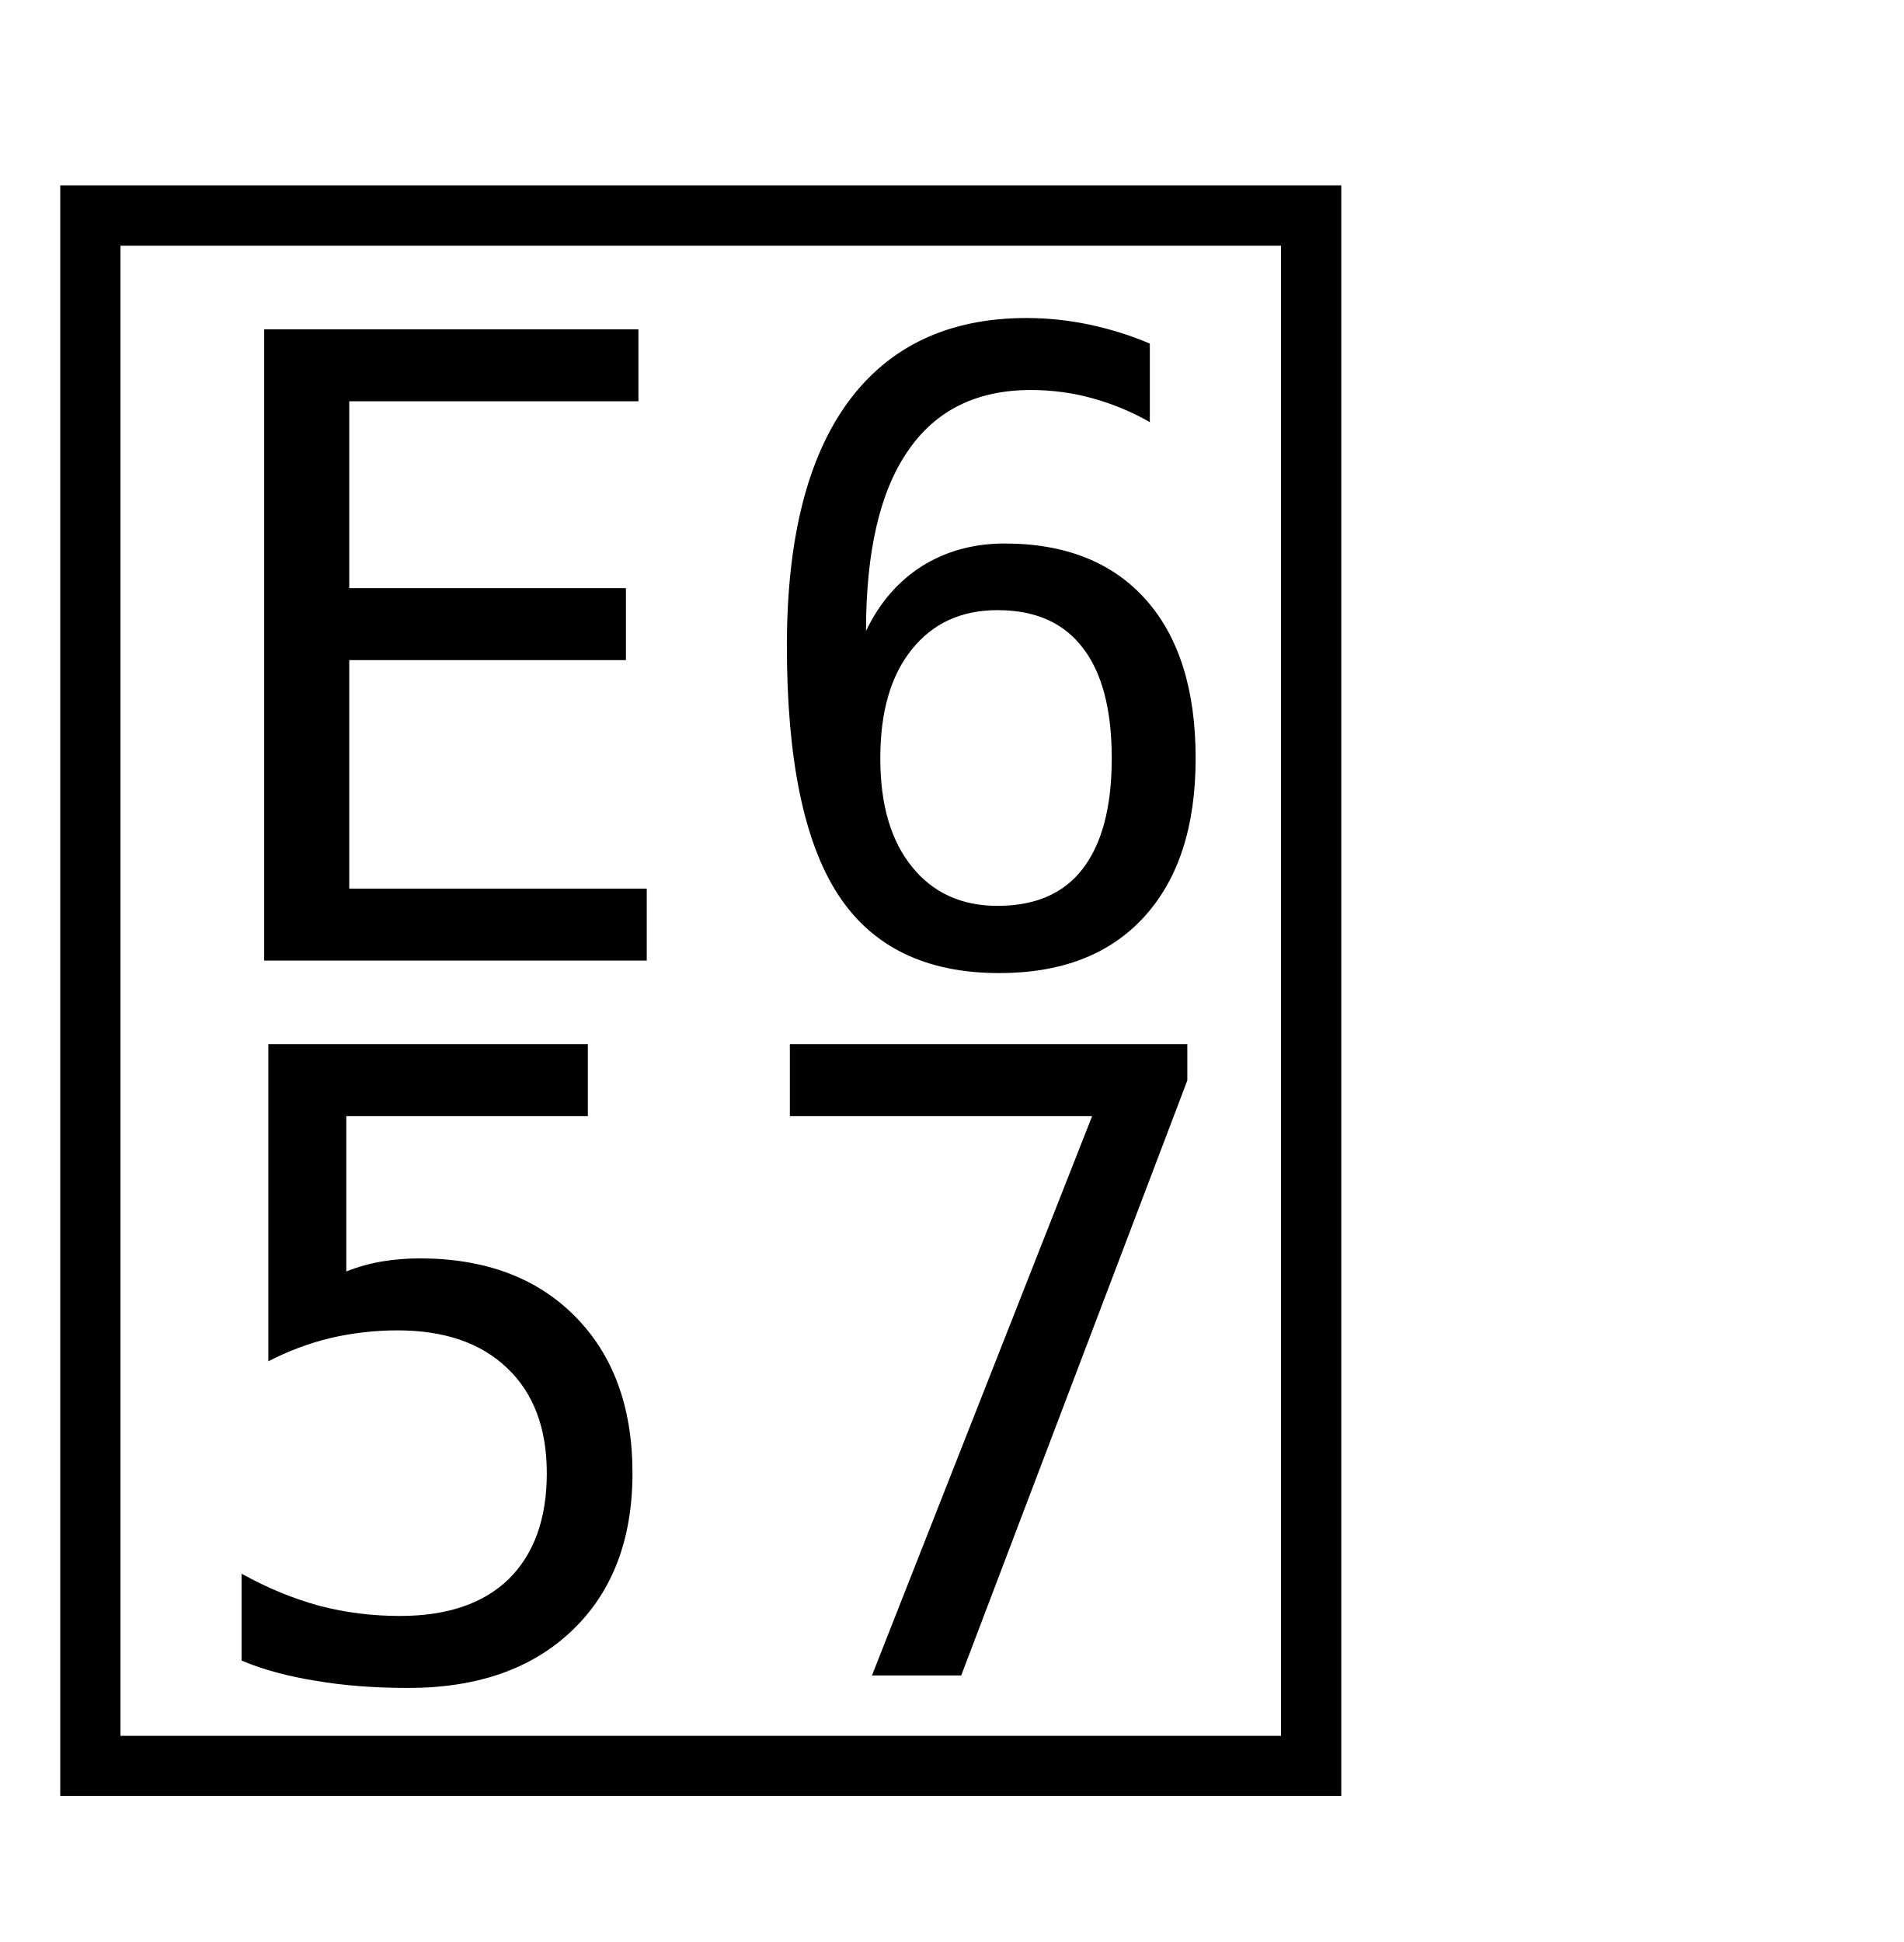
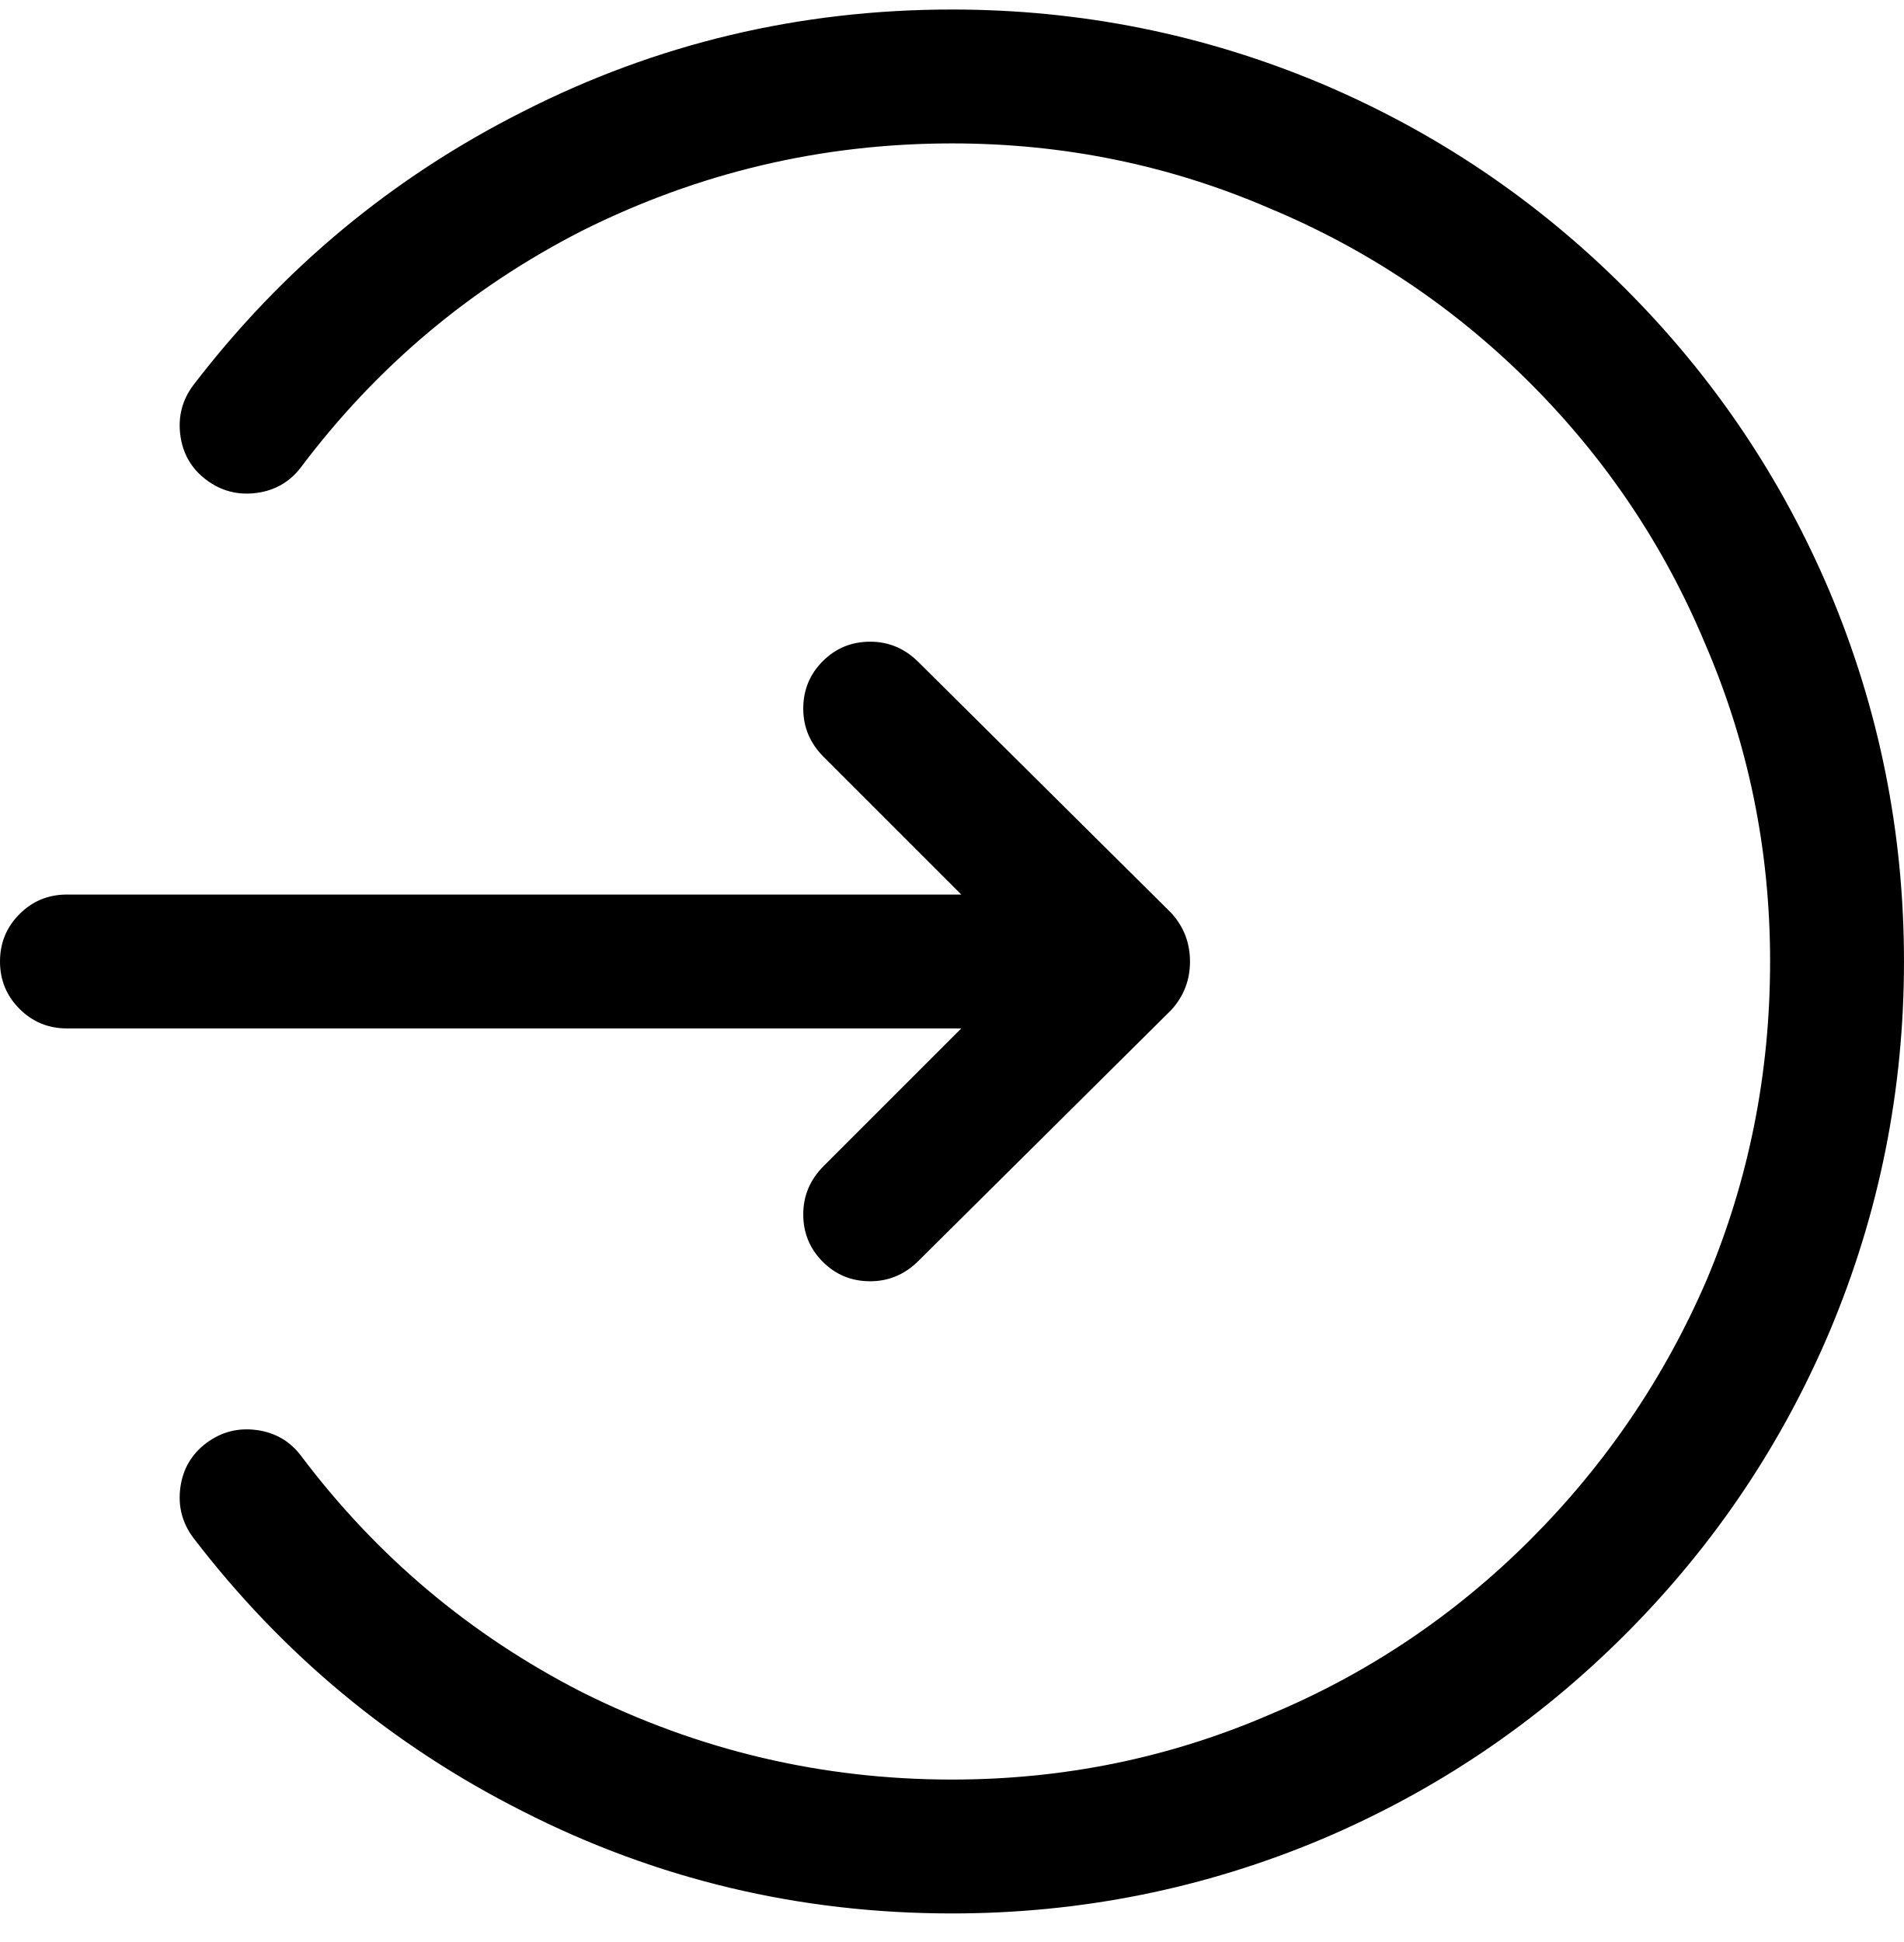
<svg xmlns="http://www.w3.org/2000/svg" width="50px" height="51px" viewBox="0 0 50 51" version="1.1">
  <defs />
-   <g id="icon/signin" stroke="none" stroke-width="1" fill="none" fill-rule="evenodd" font-family="anticon" font-size="50" font-weight="400">
-     <text id="login---anticon" fill="#000000">
-       <tspan x="0" y="44"></tspan>
-     </text>
+   <g id="⟶-Home" stroke="none" stroke-width="1" fill="none" fill-rule="evenodd">
+     <g id="icon/signin" fill="#000000">
+       <path d="M21.631,30.621 L25.244,27.008 L1.758,27.008 C1.27,27.008 0.854,26.837 0.513,26.495 C0.171,26.153 0,25.738 0,25.25 C0,24.762 0.171,24.347 0.513,24.005 C0.854,23.663 1.27,23.492 1.758,23.492 L25.244,23.492 L21.631,19.879 C21.273,19.521 21.094,19.098 21.094,18.609 C21.094,18.121 21.265,17.706 21.606,17.364 C21.948,17.022 22.363,16.852 22.852,16.852 C23.34,16.852 23.763,17.031 24.121,17.389 L30.762,23.98 C31.087,24.339 31.25,24.762 31.25,25.25 C31.25,25.738 31.087,26.161 30.762,26.52 L24.121,33.111 C23.763,33.469 23.34,33.648 22.852,33.648 C22.363,33.648 21.948,33.478 21.606,33.136 C21.265,32.794 21.094,32.379 21.094,31.891 C21.094,31.402 21.273,30.979 21.631,30.621 Z M48.047,15.533 C49.349,18.626 50,21.865 50,25.25 C50,28.635 49.349,31.874 48.047,34.967 C46.777,37.962 44.987,40.615 42.676,42.926 C40.365,45.237 37.712,47.027 34.717,48.297 C31.624,49.599 28.385,50.25 25,50.25 C20.996,50.25 17.236,49.355 13.721,47.564 C10.303,45.839 7.422,43.447 5.078,40.387 C4.785,39.996 4.671,39.557 4.736,39.068 C4.801,38.58 5.029,38.189 5.42,37.896 C5.811,37.604 6.25,37.49 6.738,37.555 C7.227,37.62 7.617,37.848 7.91,38.238 C9.896,40.875 12.354,42.942 15.283,44.439 C18.343,45.969 21.582,46.734 25,46.734 C27.93,46.734 30.713,46.165 33.35,45.025 C35.921,43.951 38.2,42.421 40.186,40.436 C42.171,38.45 43.717,36.171 44.824,33.6 C45.931,30.963 46.484,28.18 46.484,25.25 C46.484,22.32 45.915,19.537 44.775,16.9 C43.701,14.329 42.171,12.05 40.186,10.064 C38.2,8.079 35.921,6.549 33.35,5.475 C30.713,4.335 27.93,3.766 25,3.766 C21.582,3.766 18.343,4.531 15.283,6.061 C12.354,7.558 9.896,9.625 7.91,12.262 C7.617,12.652 7.227,12.88 6.738,12.945 C6.25,13.01 5.811,12.896 5.42,12.604 C5.029,12.311 4.801,11.92 4.736,11.432 C4.671,10.943 4.785,10.504 5.078,10.113 C7.422,7.053 10.303,4.661 13.721,2.936 C17.236,1.145 20.996,0.25 25,0.25 C28.385,0.25 31.624,0.901 34.717,2.203 C37.712,3.473 40.365,5.263 42.676,7.574 C44.987,9.885 46.777,12.538 48.047,15.533 Z" />
+     </g>
  </g>
</svg>
